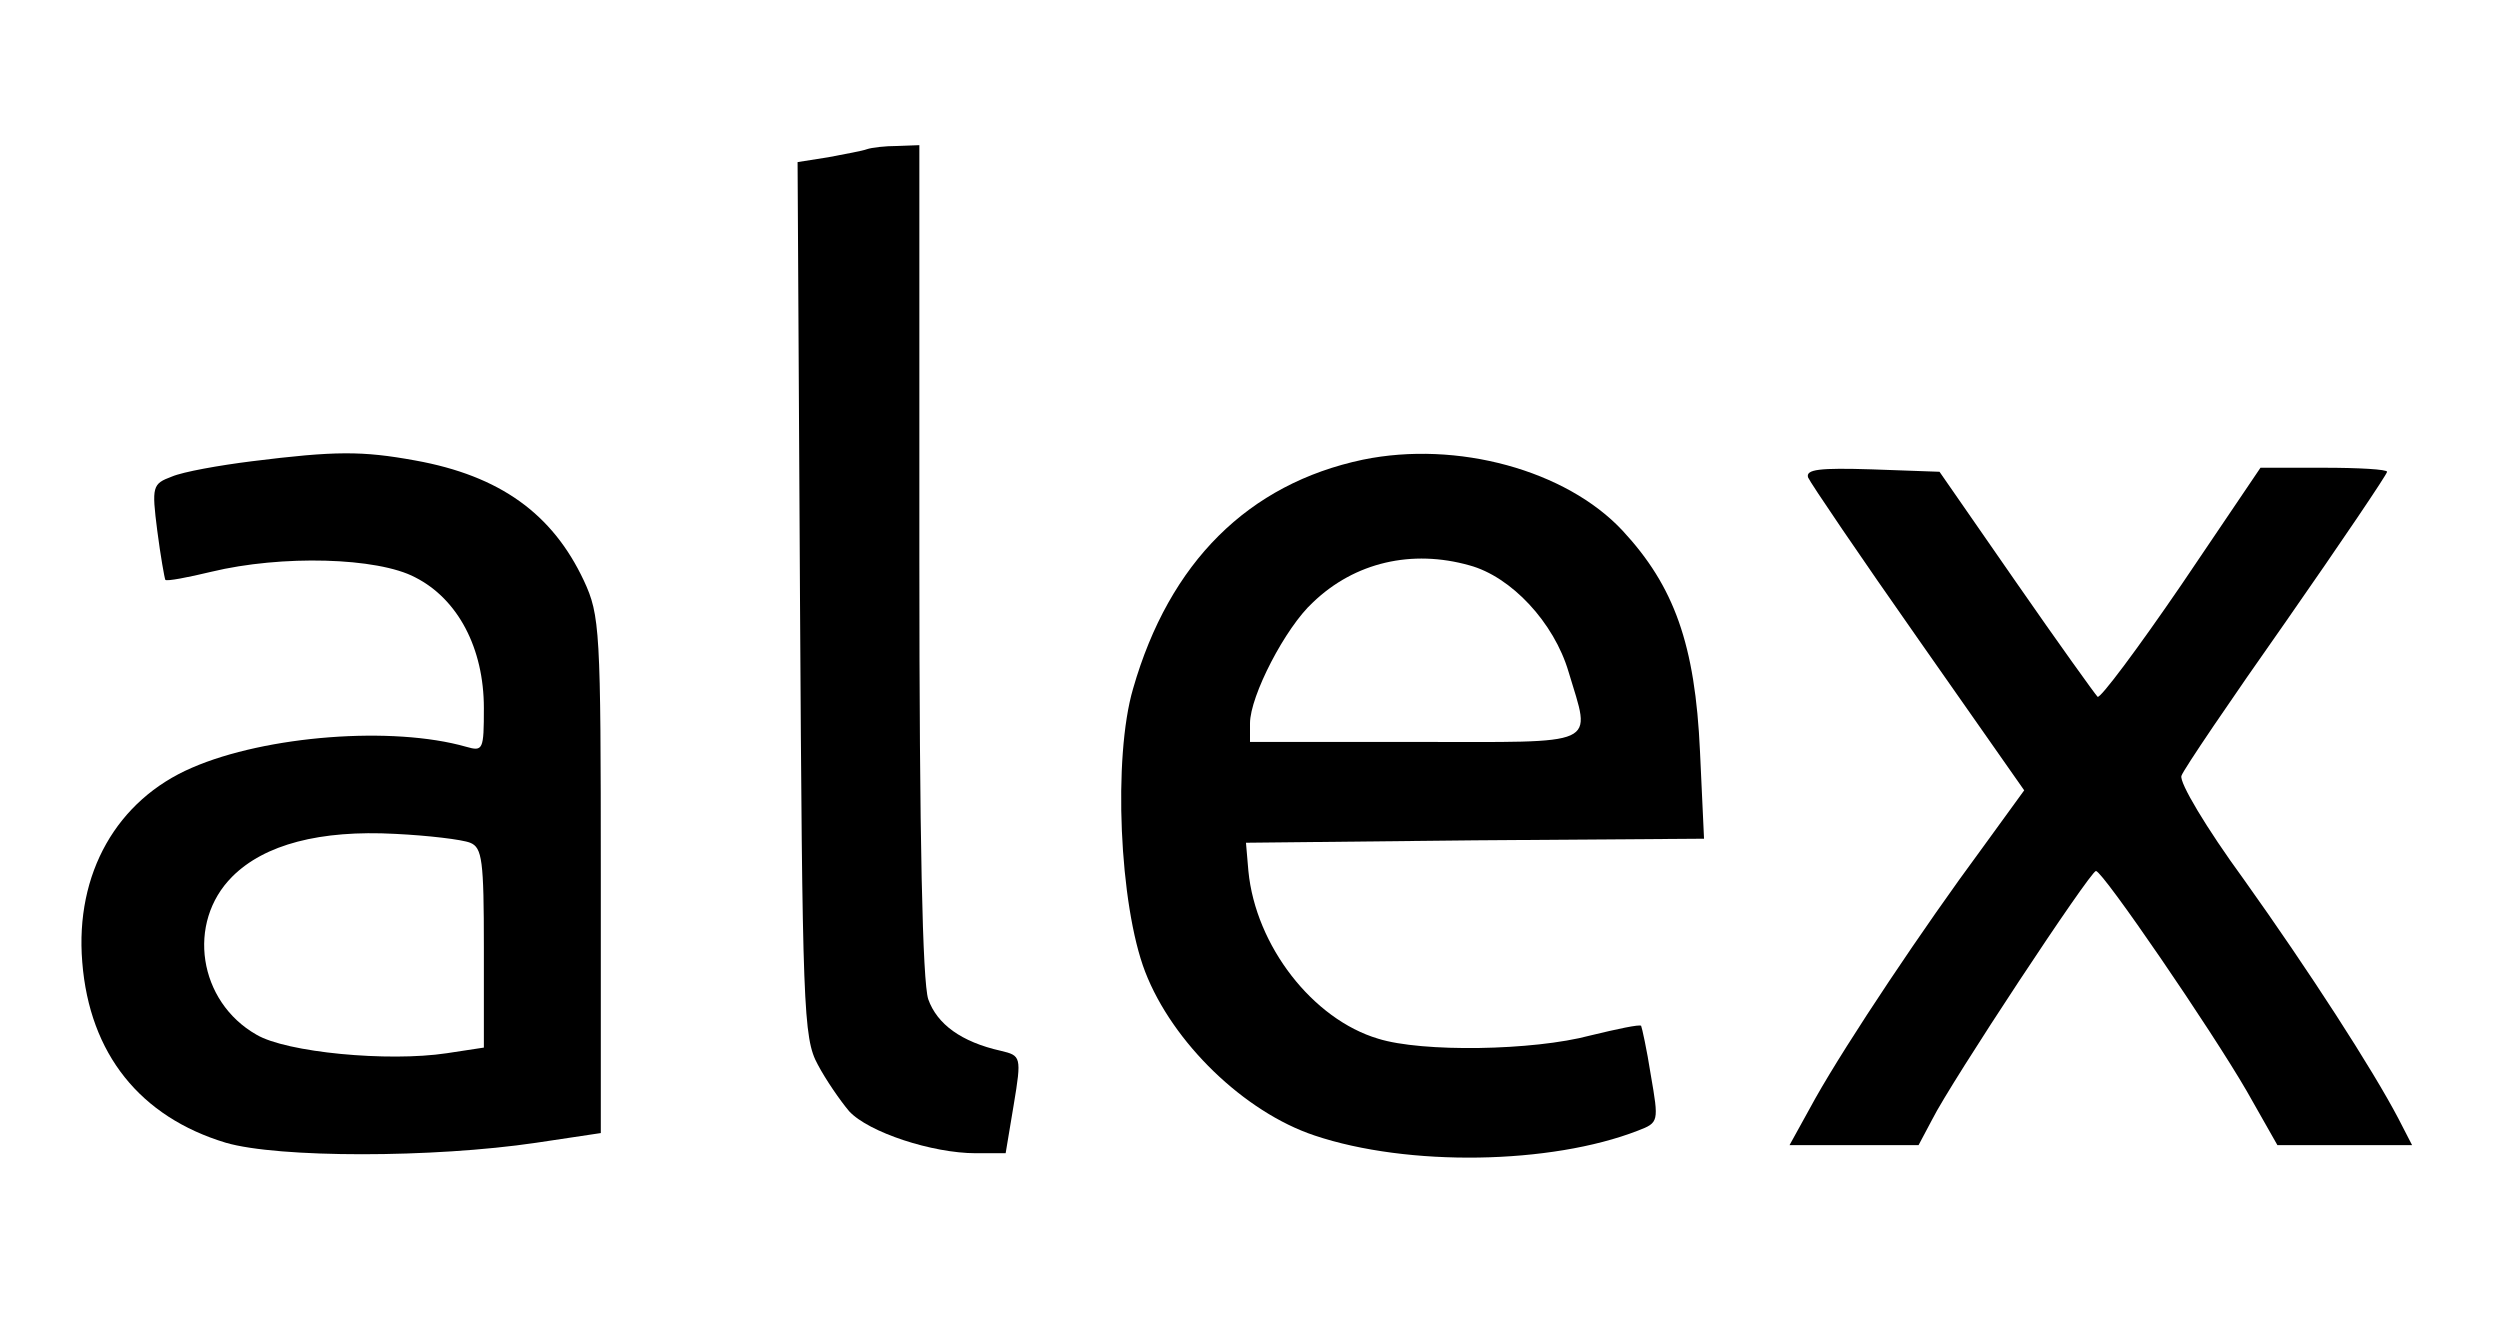
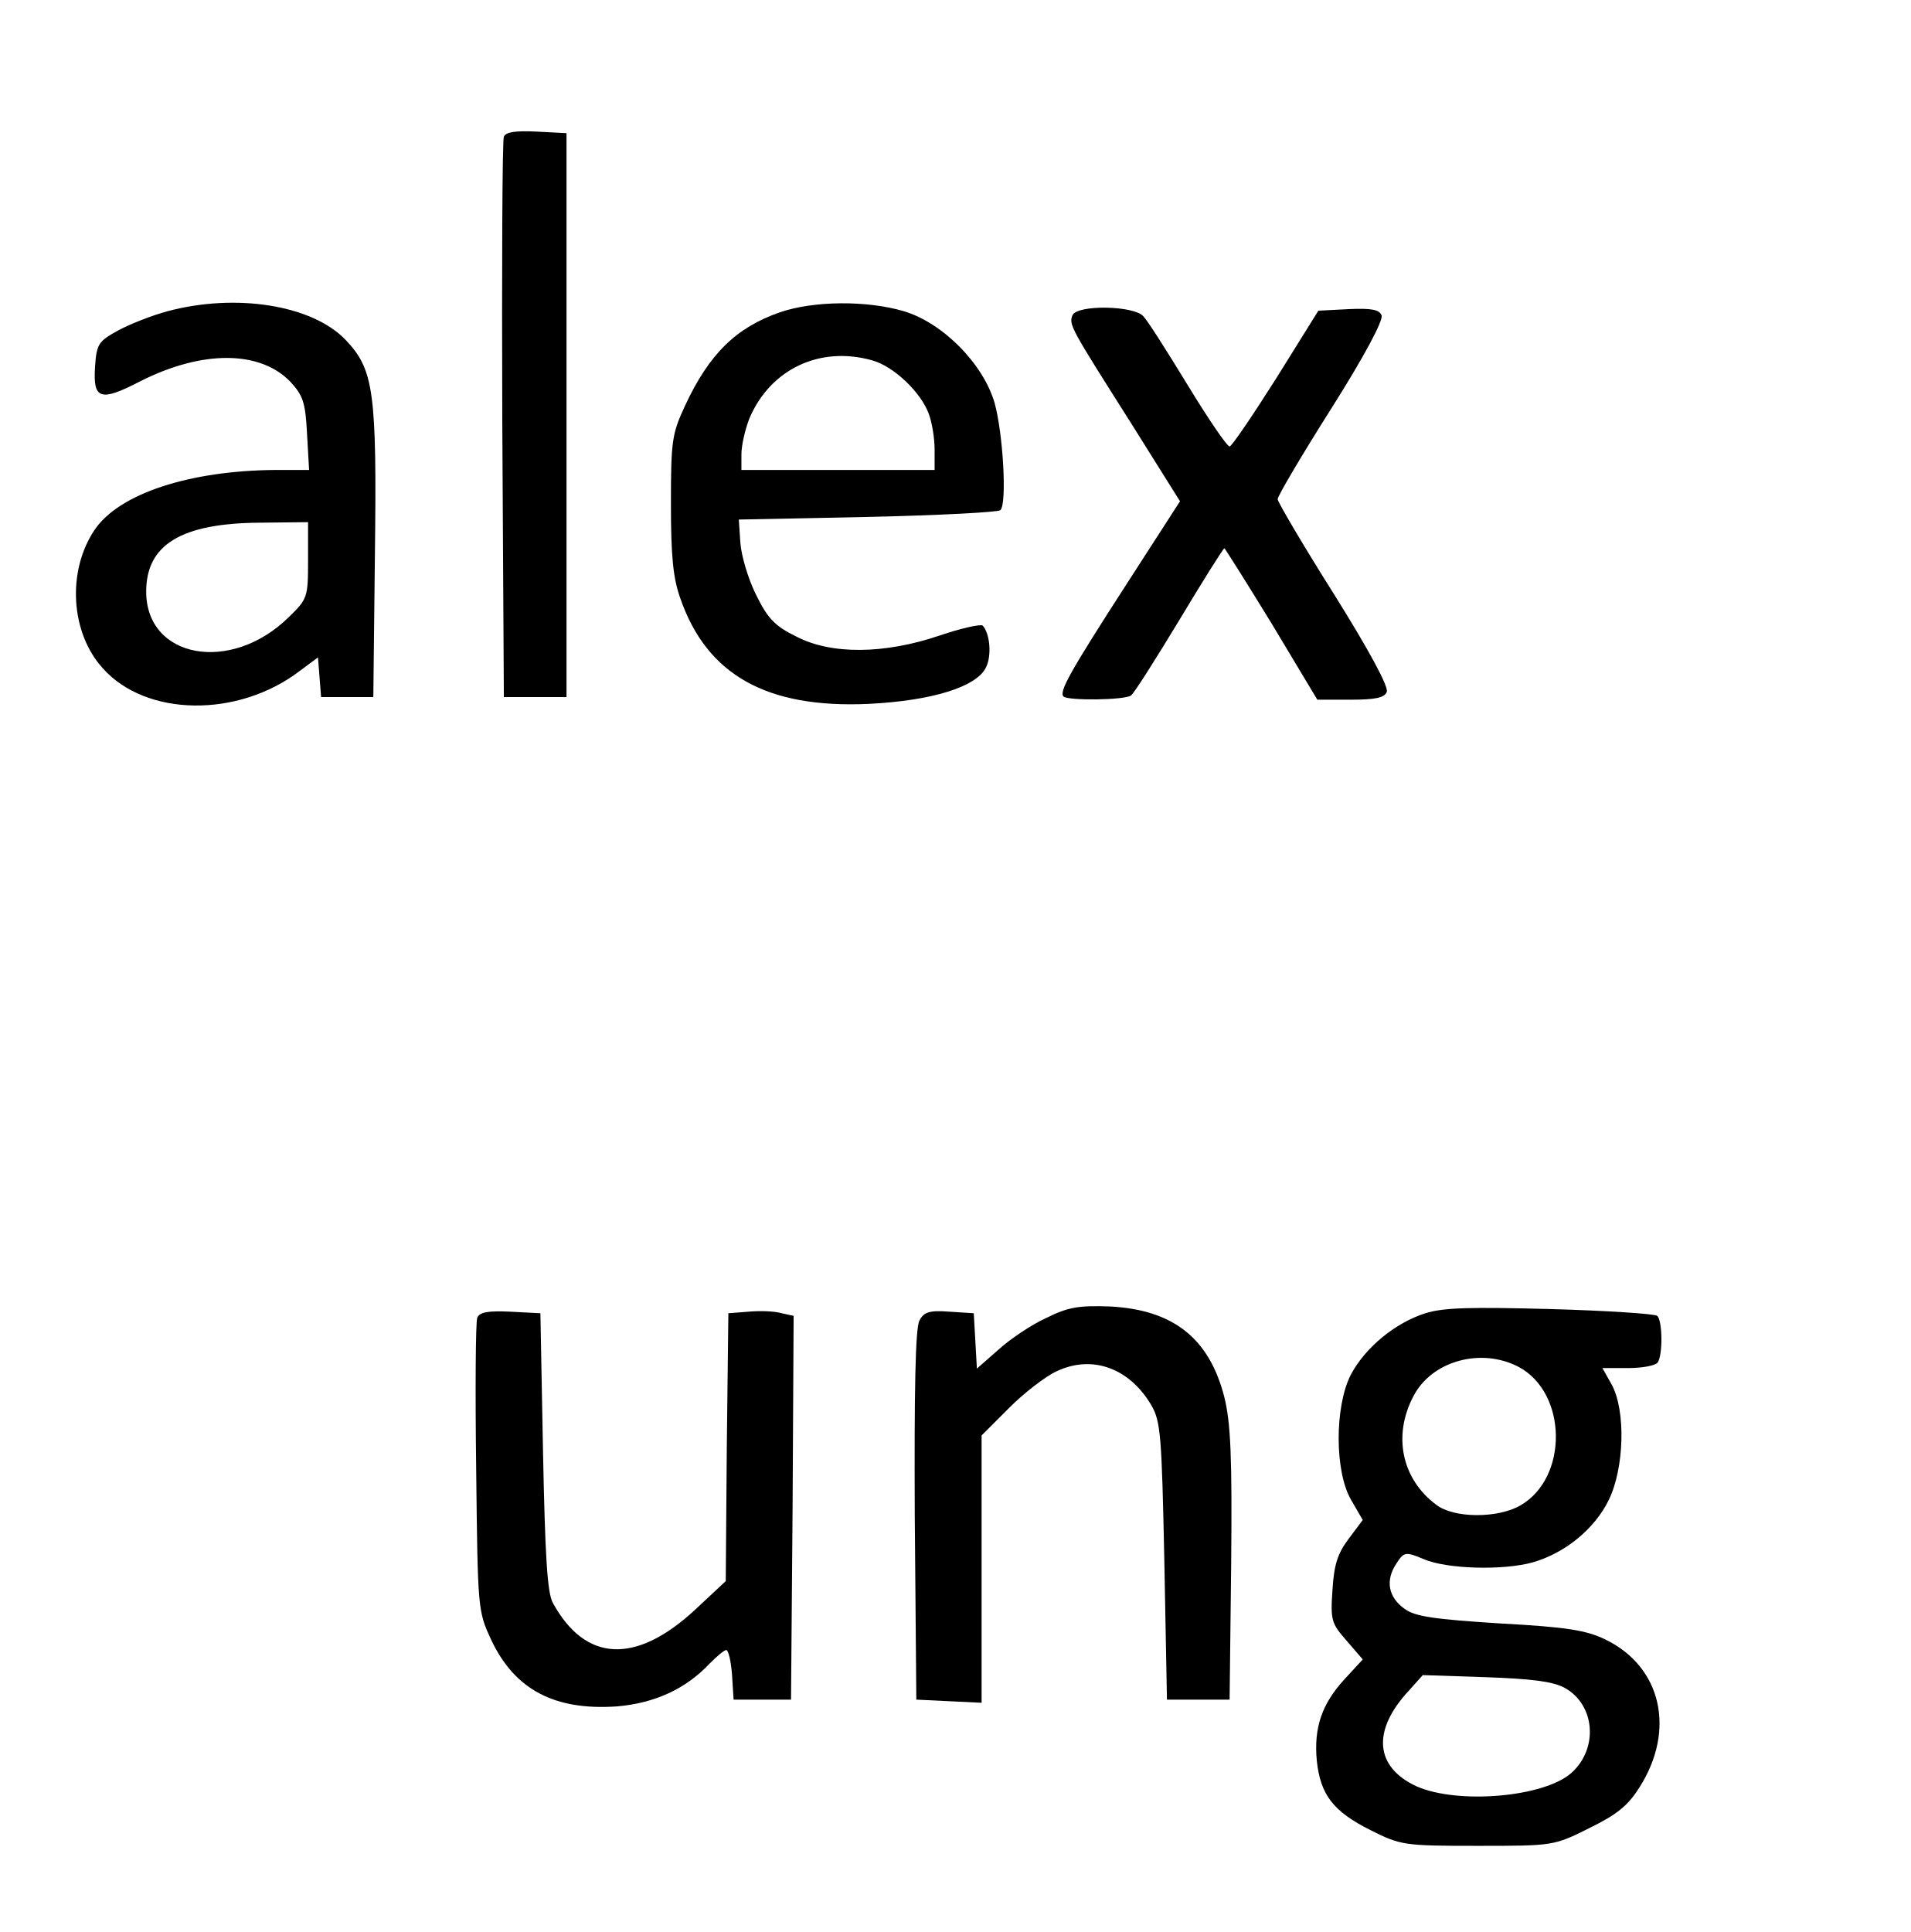
- <svg xmlns="http://www.w3.org/2000/svg" version="1.0" width="310pt" height="164pt" viewBox="0 0 310 164" preserveAspectRatio="xMidYMid meet">
-   <g transform="translate(0,164) scale(0.1,-0.1)" fill="#000000" stroke="none">
-     <path d="M1075 1455 c-5 -2 -27 -6 -48 -10 l-38 -6 3 -542 c3 -507 4 -544 22 -577 10 -19 28 -45 39 -58 24 -26 103 -52 157 -52 l37 0 10 60 c10 60 9 61 -16 67 -49 11 -79 33 -90 64 -7 22 -11 195 -11 545 l0 514 -27 -1 c-16 0 -32 -2 -38 -4z" />
-     <path d="M312 1068 c-40 -5 -85 -13 -99 -19 -24 -9 -25 -12 -18 -67 4 -31 9 -59 10 -61 2 -2 28 3 57 10 87 21 206 18 253 -7 53 -27 85 -88 85 -162 0 -52 -1 -54 -22 -48 -91 26 -248 14 -340 -26 -93 -40 -145 -131 -136 -241 9 -114 72 -192 178 -224 65 -19 257 -19 385 0 l80 12 0 320 c0 304 -1 322 -21 365 -39 83 -104 130 -209 149 -66 12 -99 12 -203 -1z m271 -473 c15 -6 17 -22 17 -130 l0 -124 -46 -7 c-73 -11 -199 1 -236 23 -72 41 -87 139 -30 196 40 40 109 58 202 53 41 -2 83 -7 93 -11z" />
-     <path d="M1690 1070 c-142 -30 -240 -127 -285 -284 -25 -85 -17 -268 15 -351 34 -88 123 -174 210 -203 116 -39 293 -36 401 6 26 10 26 11 16 69 -5 32 -11 59 -12 61 -2 2 -30 -4 -63 -12 -71 -19 -209 -21 -263 -4 -81 24 -152 115 -161 208 l-3 35 284 3 284 2 -5 108 c-6 133 -32 205 -96 274 -70 75 -205 112 -322 88z m132 -131 c52 -14 105 -71 123 -132 28 -94 42 -87 -190 -87 l-205 0 0 23 c0 34 44 119 78 150 52 50 123 66 194 46z" />
-     <path d="M2242 1048 c3 -7 64 -97 137 -201 l131 -187 -53 -73 c-71 -96 -166 -238 -206 -309 l-32 -58 80 0 80 0 17 32 c23 46 196 308 203 308 9 -1 143 -197 187 -273 l38 -67 83 0 84 0 -17 33 c-32 61 -110 182 -192 297 -46 63 -80 120 -77 128 2 7 61 94 130 192 69 99 125 182 125 185 0 3 -35 5 -79 5 l-78 0 -98 -145 c-54 -79 -101 -142 -104 -139 -3 3 -49 67 -101 142 l-95 137 -84 3 c-65 2 -82 0 -79 -10z" />
+ <svg xmlns="http://www.w3.org/2000/svg" version="1.0" width="366pt" height="370pt" viewBox="0 0 366 370" preserveAspectRatio="xMidYMid meet">
+   <g transform="translate(0,370) scale(0.1,-0.1)" fill="#000000" stroke="none">
+     <path d="M965 3438 c-3 -7 -4 -251 -3 -543 l3 -530 60 0 60 0 0 540 0 540 -58 3 c-40 2 -59 -1 -62 -10z" />
+     <path d="M321 3104 c-30 -8 -73 -25 -95 -37 -38 -21 -41 -26 -44 -70 -4 -62 10 -67 87 -27 119 60 229 59 287 -1 24 -26 29 -39 32 -99 l4 -70 -63 0 c-165 -1 -301 -45 -348 -115 -53 -79 -46 -197 16 -265 83 -93 259 -95 377 -5 l35 26 3 -38 3 -38 50 0 50 0 3 270 c4 316 -2 357 -56 414 -64 67 -210 90 -341 55z m269 -477 c0 -71 -1 -74 -37 -109 -111 -109 -273 -79 -273 49 0 90 67 131 218 132 l92 1 0 -73z" />
+     <path d="M1494 3102 c-84 -29 -136 -80 -182 -179 -25 -54 -27 -67 -27 -188 0 -99 4 -142 18 -181 51 -147 166 -211 361 -202 120 6 205 32 224 69 12 23 8 66 -6 81 -4 3 -41 -5 -82 -19 -106 -36 -208 -37 -275 -2 -41 20 -55 35 -77 80 -15 30 -28 74 -30 99 l-3 45 247 5 c135 3 250 9 254 13 13 13 5 147 -11 205 -22 76 -100 154 -174 176 -71 21 -173 20 -237 -2z m176 -92 c41 -11 94 -61 109 -103 6 -16 11 -46 11 -68 l0 -39 -185 0 -185 0 0 30 c0 17 7 47 15 68 40 95 135 140 235 112z" />
+     <path d="M2054 3096 c-7 -18 -4 -23 112 -206 l94 -150 -100 -155 c-113 -175 -132 -210 -123 -219 9 -8 116 -7 129 2 6 4 47 69 93 145 45 75 84 137 86 137 1 0 42 -65 91 -145 l87 -145 64 0 c48 0 65 4 69 15 4 10 -36 83 -101 187 -60 95 -108 177 -108 182 0 6 46 84 103 174 62 98 100 169 96 178 -4 11 -19 14 -63 12 l-58 -3 -81 -130 c-45 -71 -85 -130 -89 -130 -5 0 -41 53 -80 117 -39 64 -77 124 -85 132 -17 21 -128 23 -136 2z" />
+     <path d="M2004 1176 c-29 -13 -70 -41 -92 -61 l-41 -36 -3 53 -3 53 -47 3 c-38 3 -49 -1 -57 -17 -8 -14 -10 -135 -9 -373 l3 -353 63 -3 62 -3 0 256 0 256 53 53 c28 28 69 60 91 70 68 32 139 6 181 -65 18 -31 20 -57 25 -299 l5 -265 60 0 60 0 3 259 c2 208 -1 271 -13 320 -29 114 -99 168 -220 174 -58 2 -79 -1 -121 -22z" />
+     <path d="M2730 1185 c-57 -18 -115 -65 -143 -118 -31 -61 -31 -186 1 -240 l22 -38 -27 -36 c-21 -28 -28 -49 -31 -98 -4 -58 -2 -64 27 -97 l31 -36 -35 -38 c-43 -47 -59 -92 -53 -156 7 -65 31 -97 103 -133 58 -29 64 -30 205 -30 145 0 146 0 214 34 53 26 74 43 96 78 70 110 42 231 -65 283 -37 18 -74 24 -203 31 -125 8 -162 13 -182 28 -31 22 -37 54 -16 86 15 23 17 24 53 9 44 -19 152 -22 209 -6 62 18 118 64 145 119 30 61 33 171 6 221 l-18 32 50 0 c27 0 53 5 56 11 10 15 9 80 -1 89 -5 4 -97 10 -204 13 -152 4 -205 3 -240 -8z m179 -103 c93 -50 95 -212 3 -265 -43 -25 -127 -25 -161 1 -66 49 -84 132 -44 208 35 68 130 94 202 56z m87 -614 c59 -32 66 -116 14 -163 -52 -47 -218 -61 -297 -26 -80 37 -86 107 -14 184 l26 29 120 -4 c87 -3 128 -8 151 -20z" />
+     <path d="M914 1176 c-3 -8 -4 -137 -2 -288 3 -271 3 -273 29 -329 45 -95 121 -135 240 -127 72 6 132 33 178 82 14 14 28 26 32 26 4 0 9 -21 11 -47 l3 -48 55 0 55 0 3 367 2 368 -23 5 c-13 4 -41 5 -63 3 l-39 -3 -3 -257 -2 -256 -60 -56 c-113 -104 -209 -99 -271 14 -11 19 -15 92 -19 290 l-5 265 -58 3 c-43 2 -59 -1 -63 -12z" />
  </g>
</svg>
